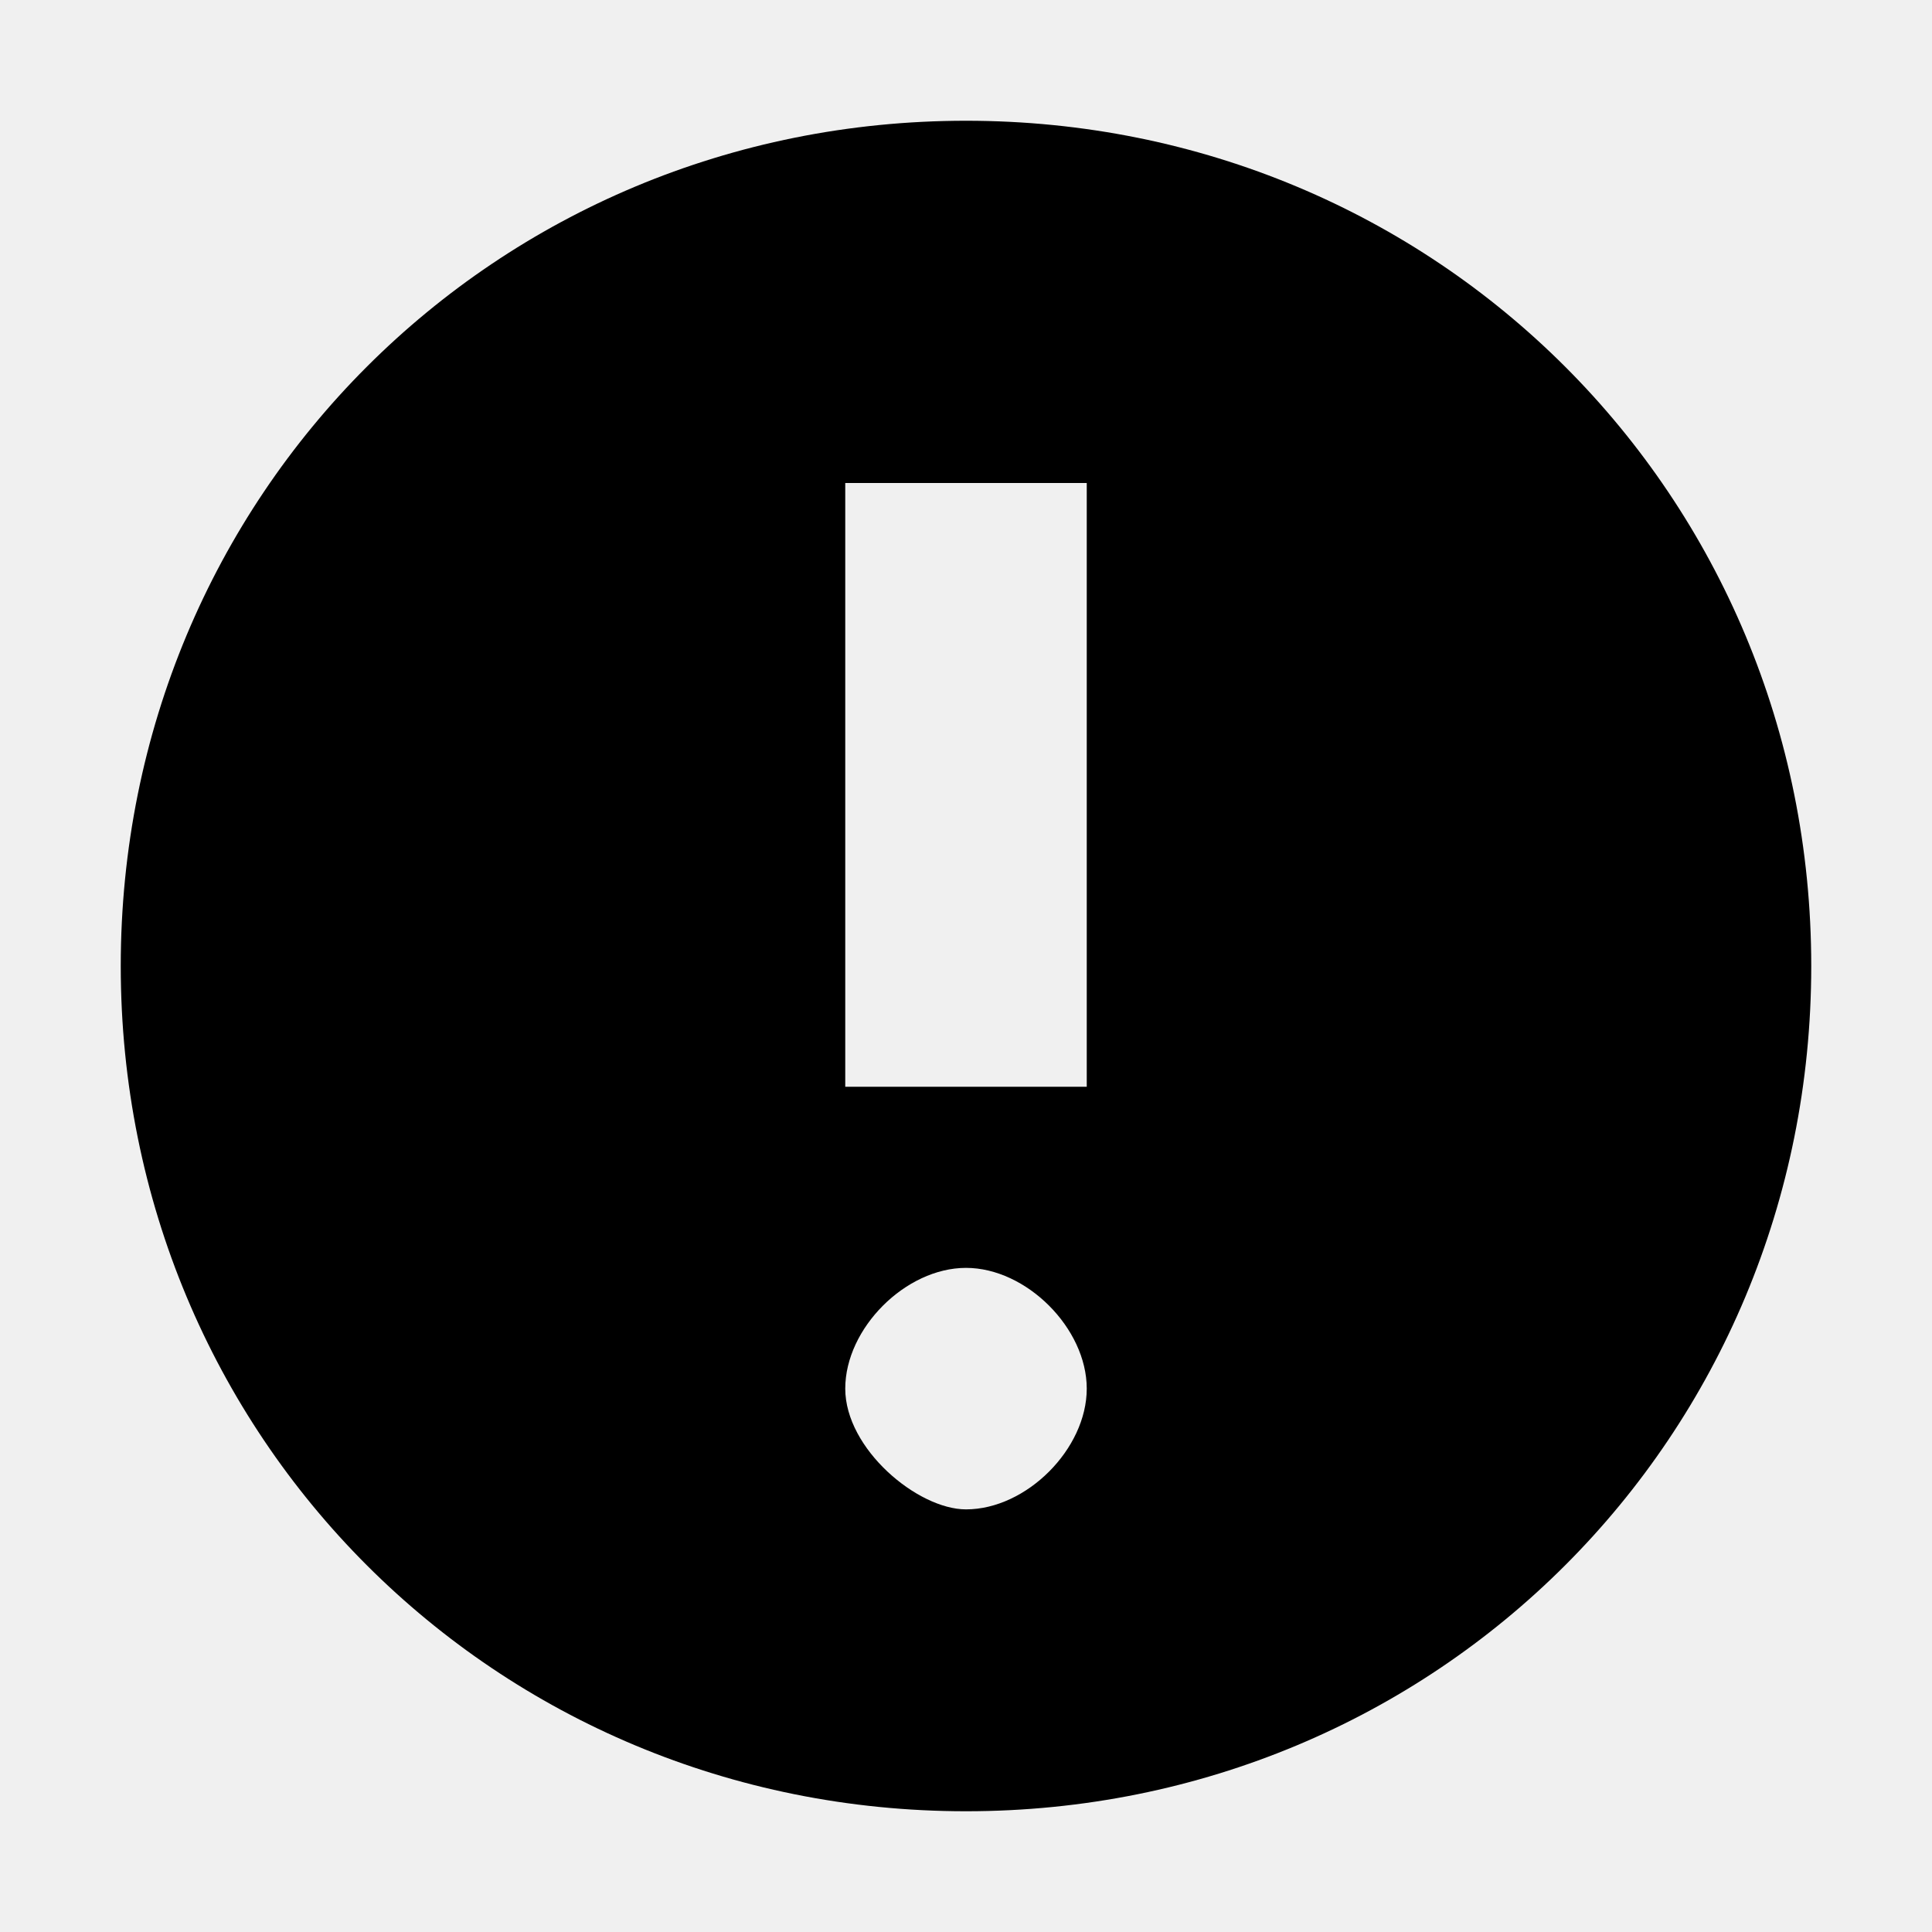
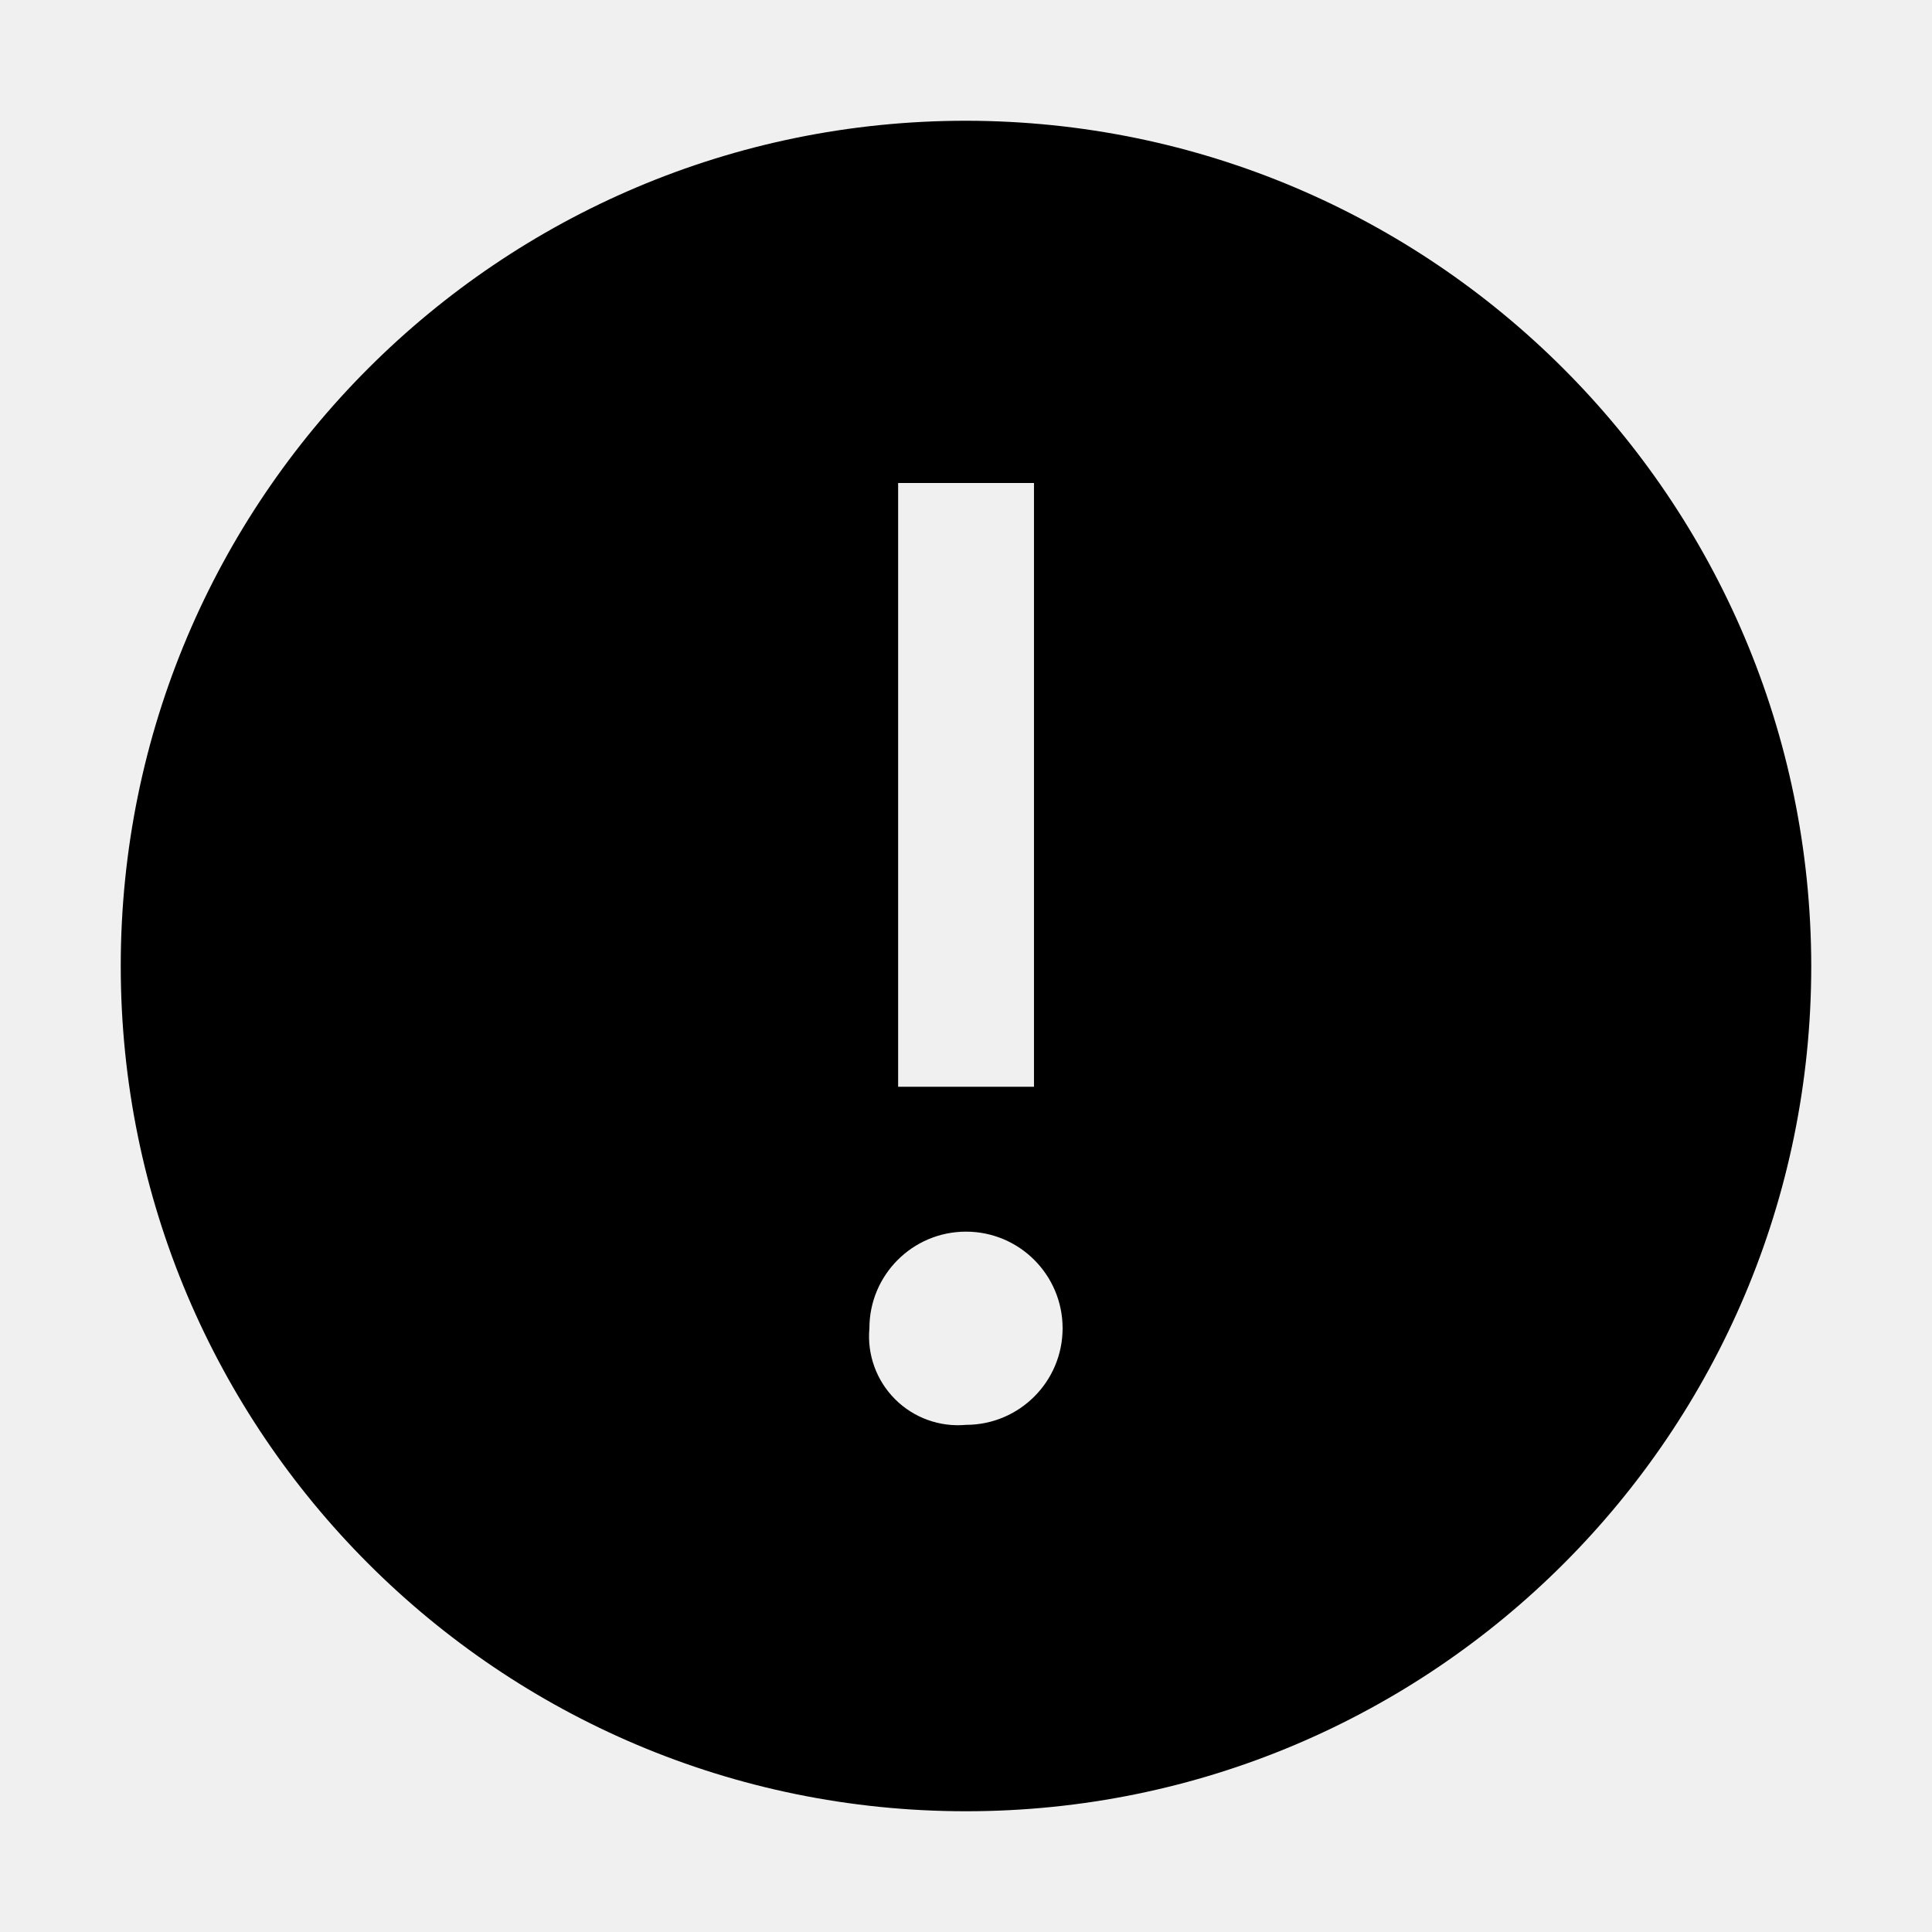
- <svg xmlns="http://www.w3.org/2000/svg" version="1.1" id="Layer_1" x="0px" y="0px" width="16px" height="16px" viewBox="0 0 16 16" style="enable-background:new 0 0 16 16;" xml:space="preserve">
-   <style type="text/css">
- 	.st0{fill:none;}
- 	.st1{opacity:0;fill:#FFFFFF;}
- </style>
-   <rect class="st0" width="16" height="16" />
-   <g>
-     <path d="M8,1C4.1,1,1,4.1,1,8s3.1,7,7,7s7-3.1,7-7S11.9,1,8,1z M8,12.5c-0.4,0-1-0.5-1-1s0.5-1,1-1s1,0.5,1,1S8.5,12.5,8,12.5z    M9,5.6V9H7V5.6V4h2V5.6z" />
-     <path id="inner-path" class="st1" d="M7,11.5c0-0.5,0.5-1,1-1s1,0.5,1,1s-0.5,1-1,1C7.6,12.5,7,12,7,11.5z M7,9V5.6V4h2v1.6V9H7z" />
-   </g>
+ <svg xmlns="http://www.w3.org/2000/svg" id="Layer_1" data-name="Layer 1" viewBox="0 0 16 16">
+   <defs>
+     <style>.cls-1{fill:#fff;opacity:0;}.cls-2{fill:none;}</style>
+   </defs>
+   <path id="Compound_Path" data-name="Compound Path" d="M8,1a7,7,0,1,0,7,7A7.008,7.008,0,0,0,8,1ZM7.438,4h1.125V9H7.438ZM8,11.8a.736.736,0,0,1-.8-.8.8.8,0,1,1,.8.8Z" />
+   <path id="inner-path" class="cls-1" d="M8.8,11a.789.789,0,0,1-.8.8.736.736,0,0,1-.8-.8.8.8,0,0,1,1.6,0ZM8.562,4H7.438V9h1.125Z" />
+   <rect id="Transparent_Rectangle" data-name="Transparent Rectangle" class="cls-2" width="16" height="16" />
</svg>
